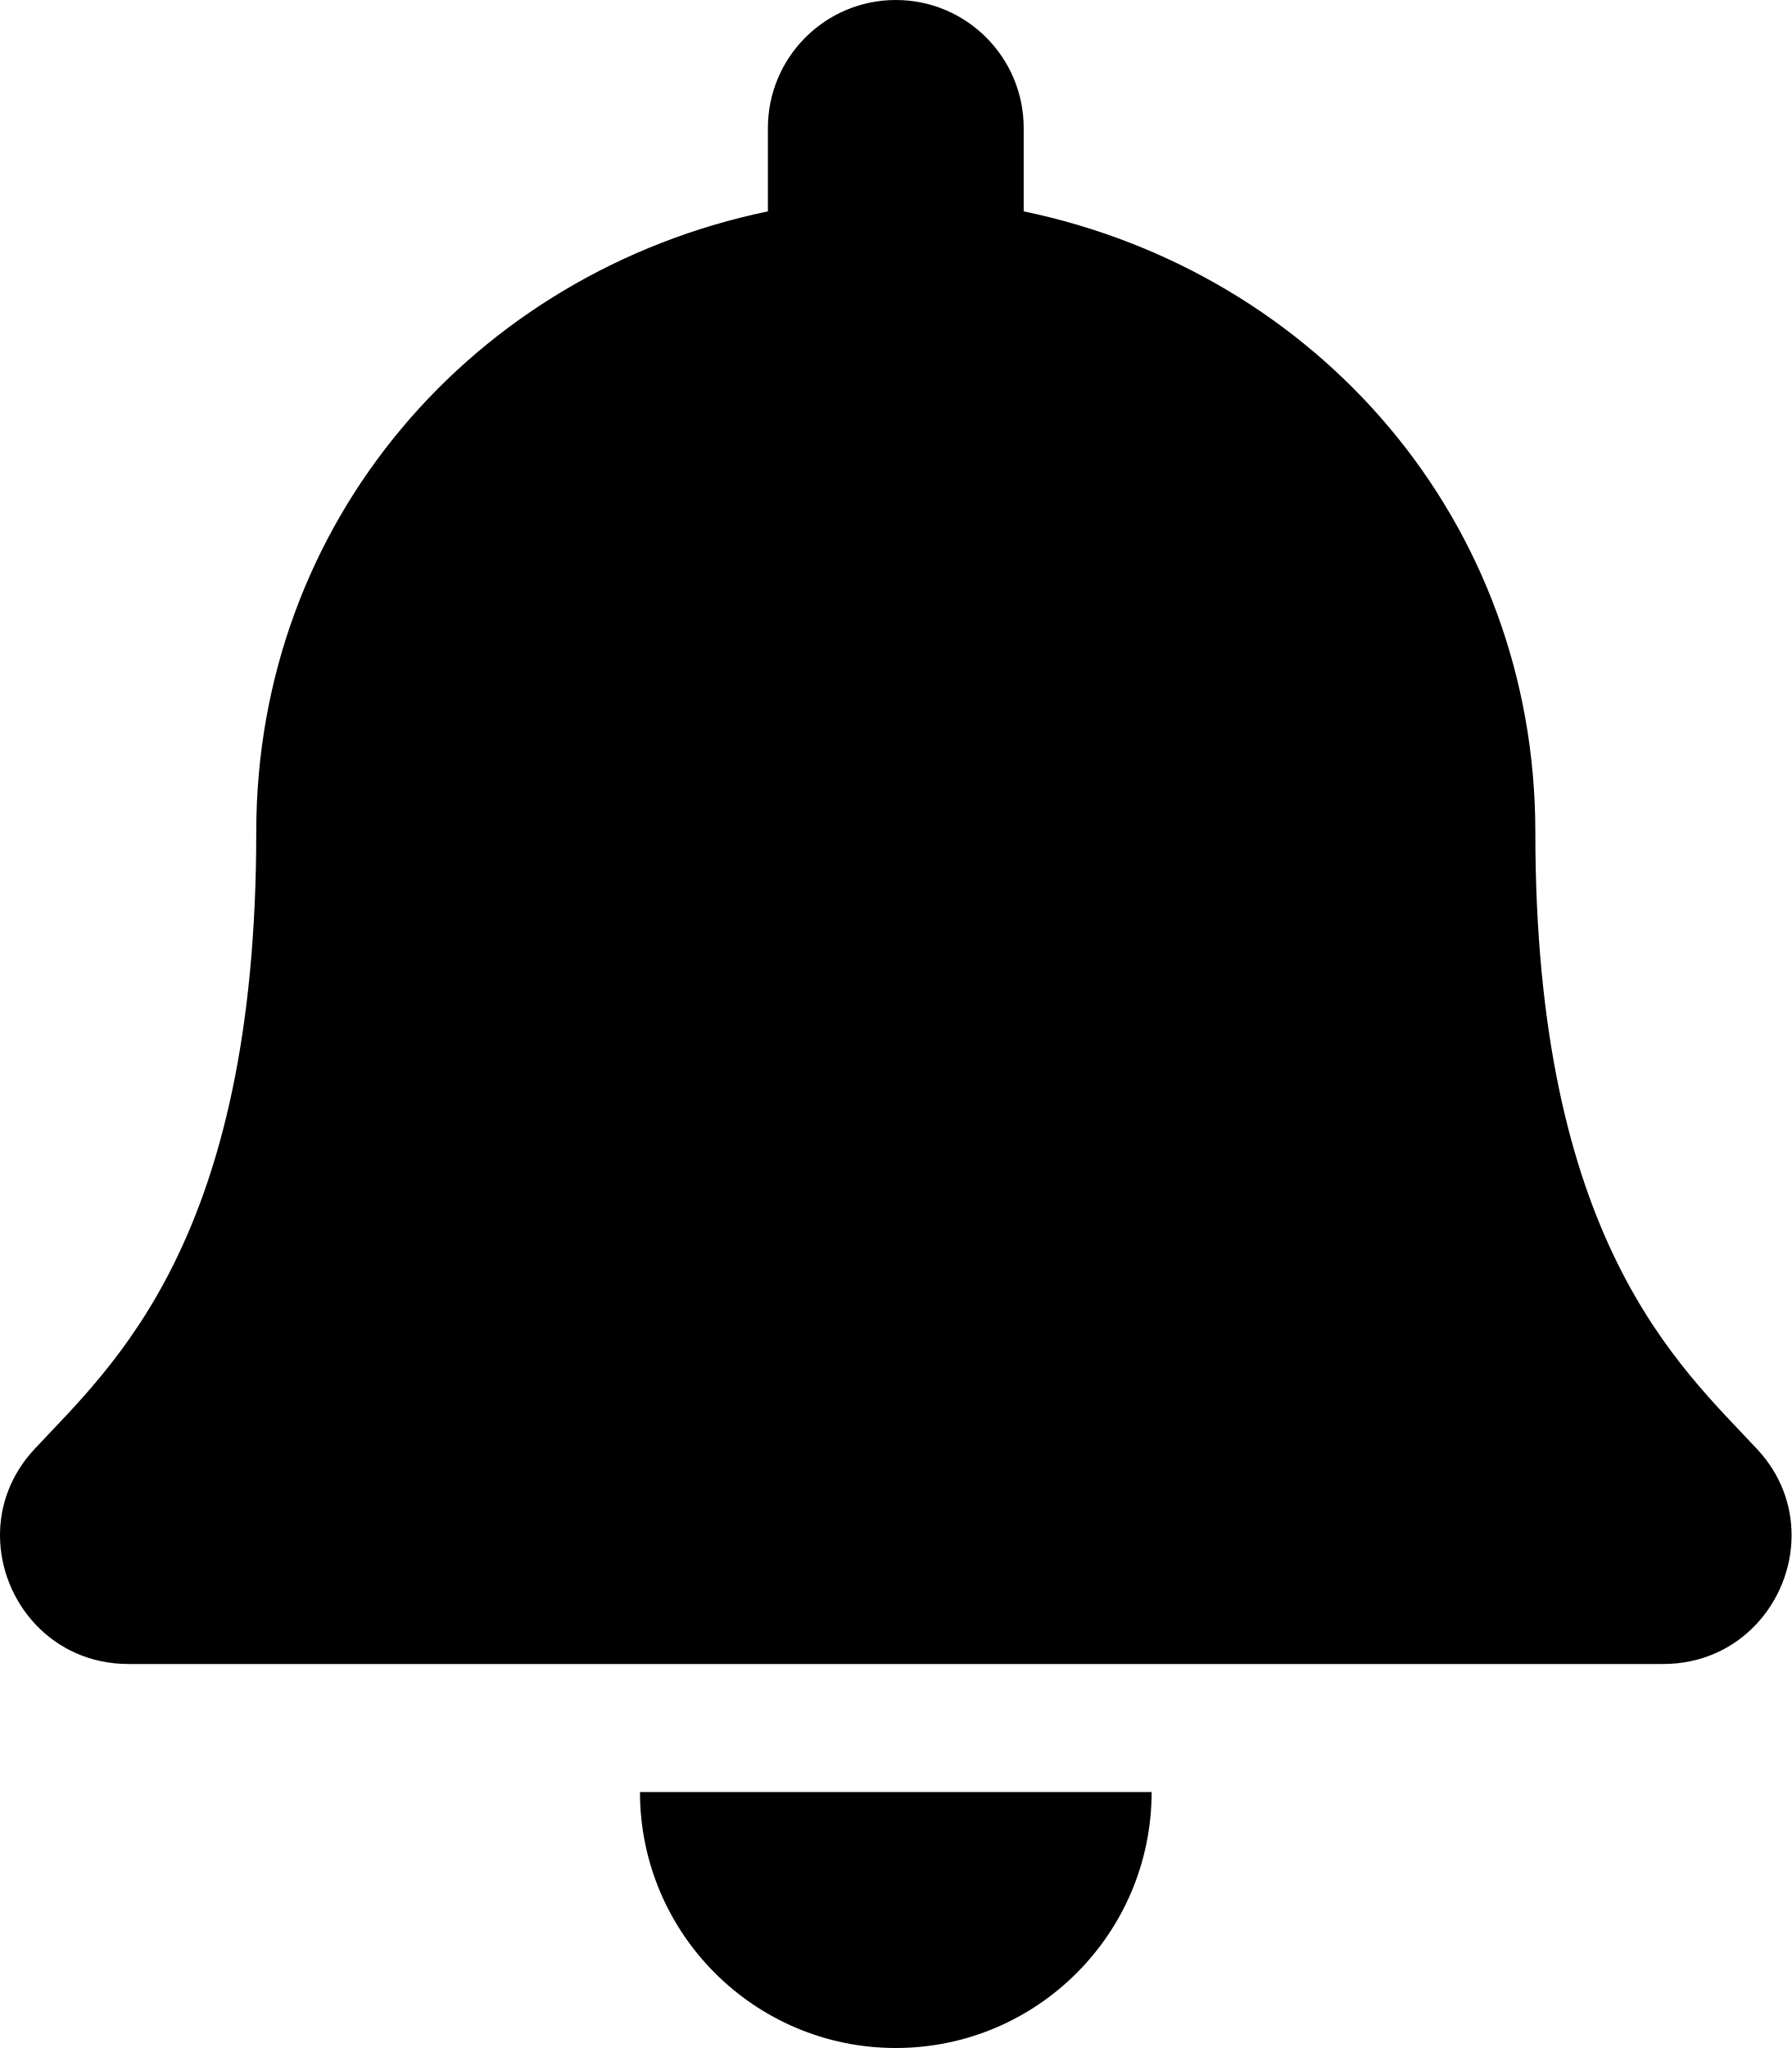
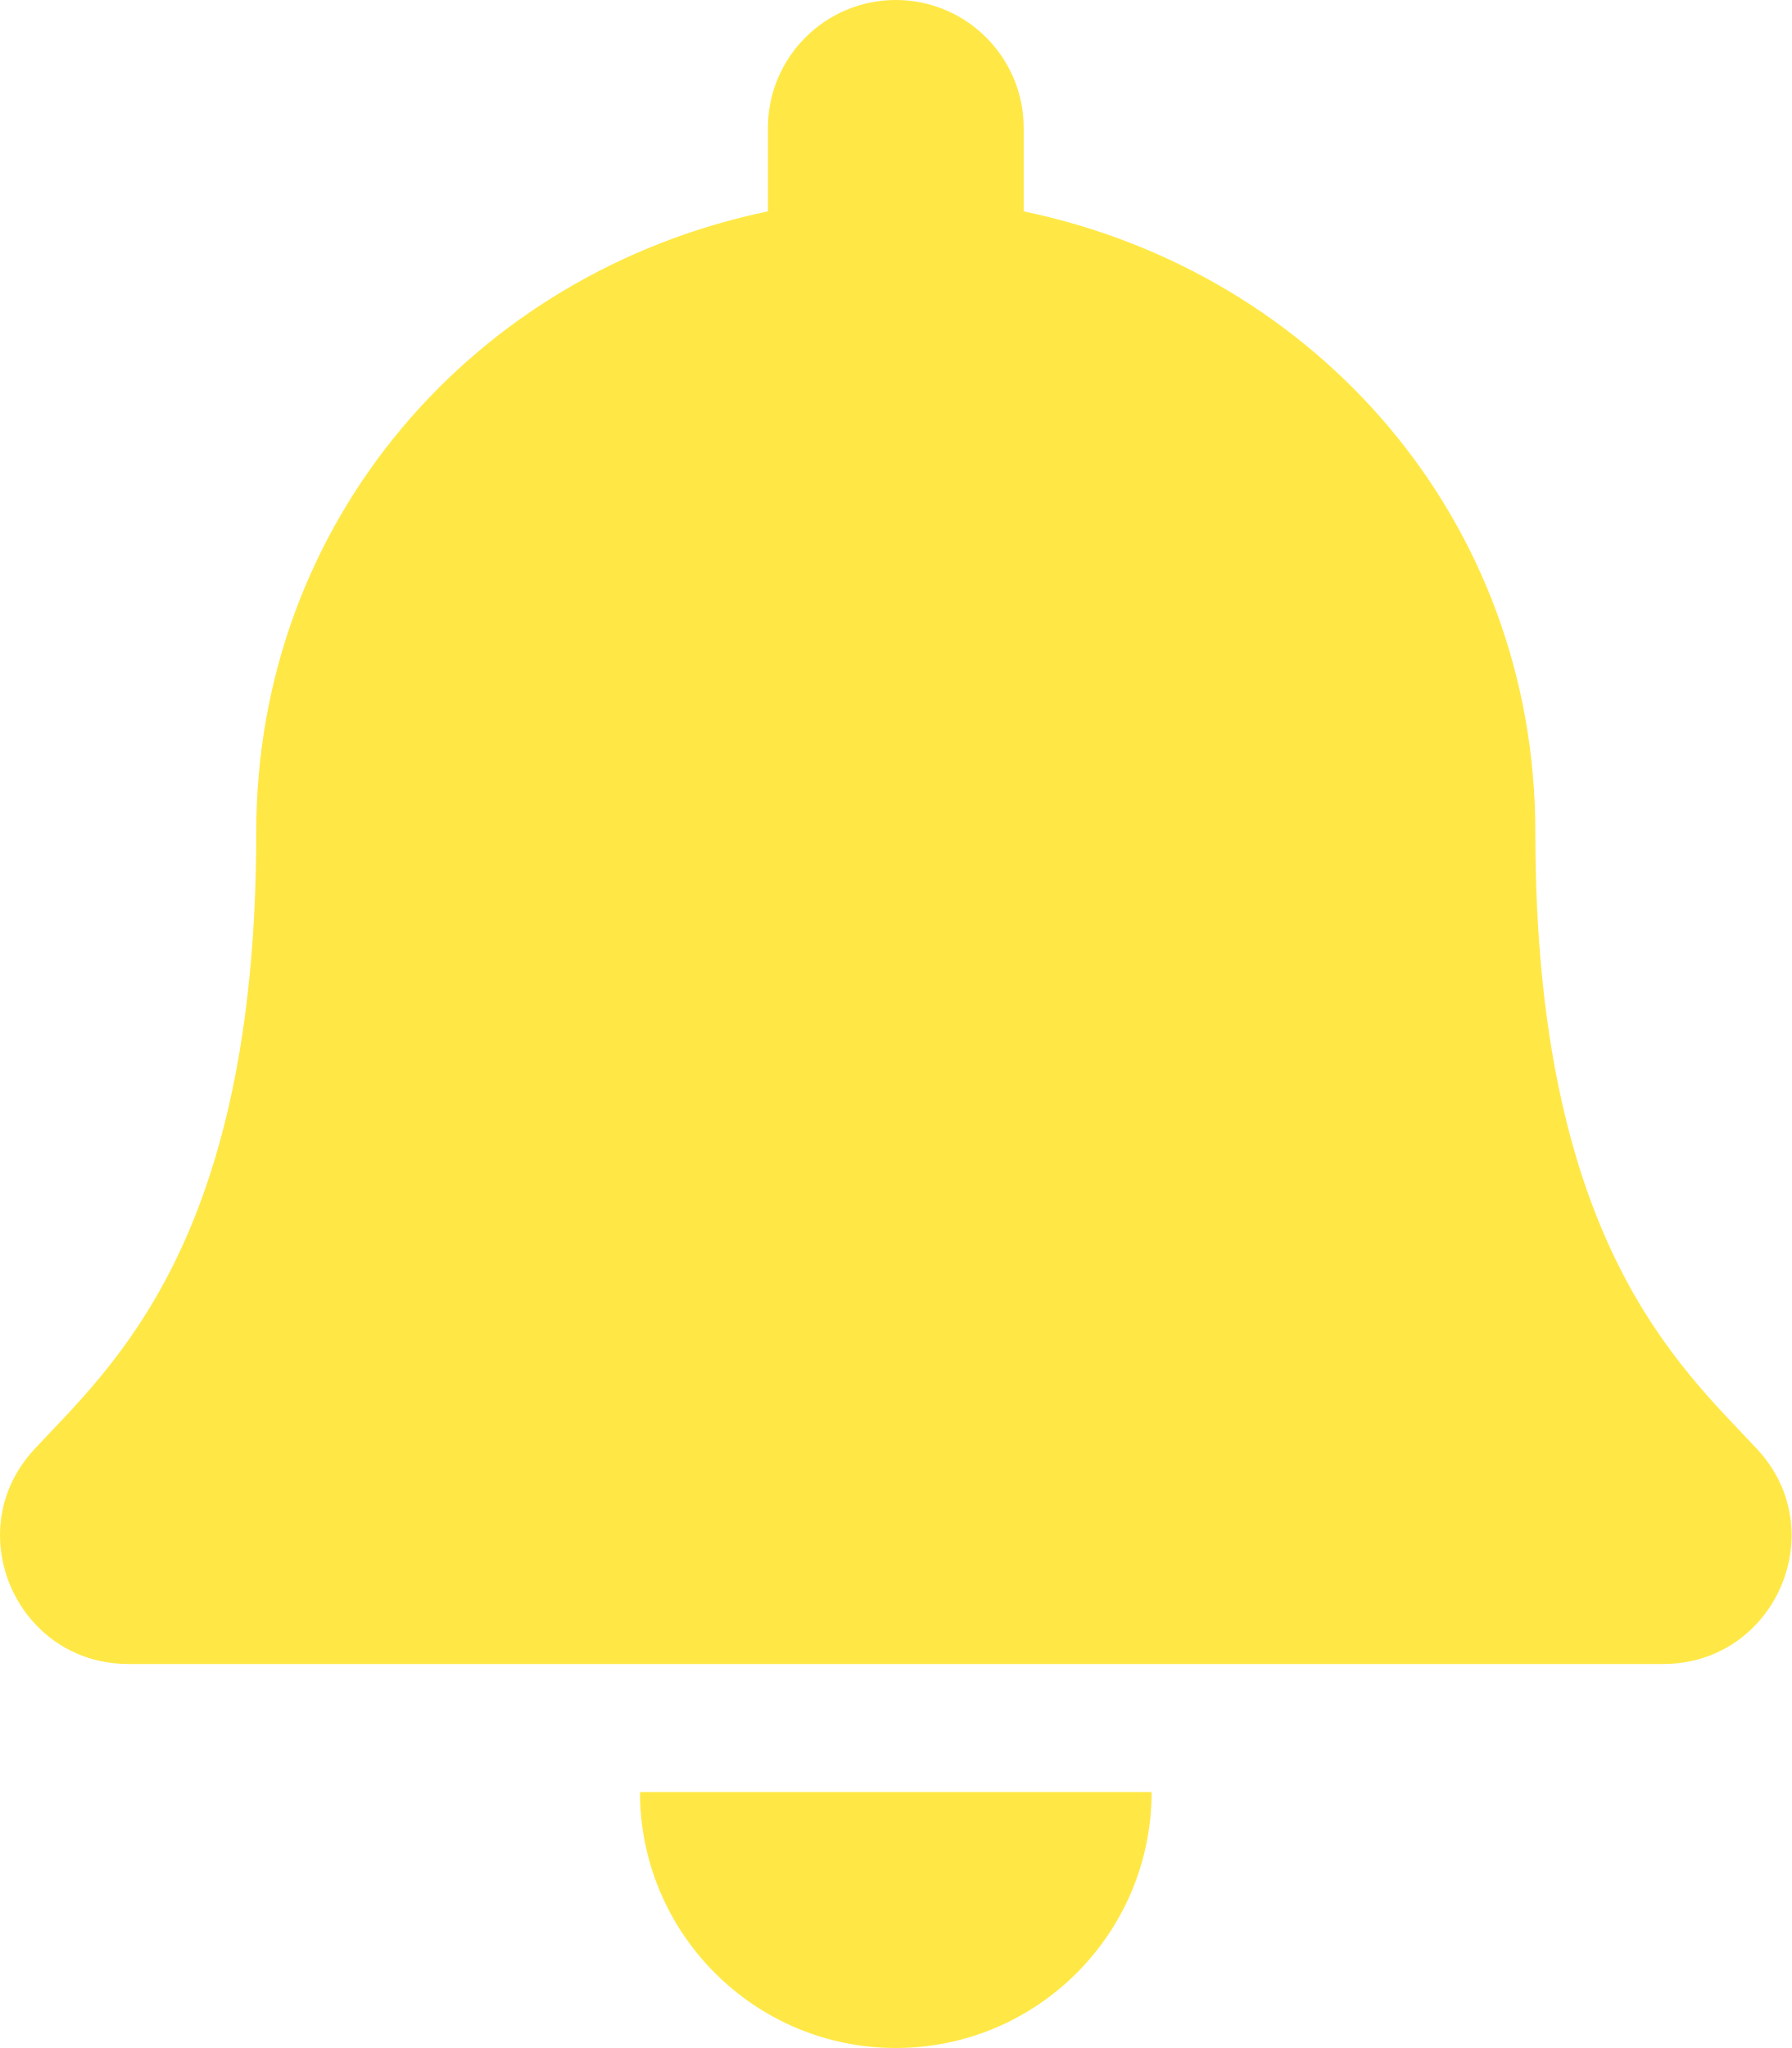
<svg xmlns="http://www.w3.org/2000/svg" aria-hidden="true" focusable="false" data-prefix="fas" data-icon="bell" class="svg-inline--fa fa-bell fa-w-14" role="img" viewBox="0 0 448 512">
-   <path fill="currentColor" d="M224 512c35.32 0 63.97-28.65 63.97-64H160.03c0 35.35 28.65 64 63.97 64zm215.39-149.71c-19.32-20.76-55.47-51.99-55.47-154.29 0-77.7-54.48-139.9-127.94-155.16V32c0-17.67-14.32-32-31.98-32s-31.98 14.33-31.98 32v20.84C118.56 68.1 64.08 130.3 64.08 208c0 102.3-36.15 133.53-55.47 154.29-6 6.45-8.66 14.16-8.61 21.71.11 16.4 12.98 32 32.1 32h383.8c19.12 0 32-15.6 32.1-32 .05-7.55-2.61-15.27-8.61-21.71z" />
+   <path fill="#ffe845" d="M224 512c35.32 0 63.97-28.65 63.97-64H160.03c0 35.35 28.65 64 63.97 64zm215.39-149.71c-19.32-20.76-55.47-51.99-55.47-154.29 0-77.7-54.48-139.9-127.94-155.16V32c0-17.67-14.32-32-31.98-32s-31.98 14.33-31.98 32v20.84C118.56 68.1 64.08 130.3 64.08 208c0 102.3-36.15 133.53-55.47 154.29-6 6.45-8.66 14.16-8.61 21.71.11 16.4 12.98 32 32.1 32h383.8c19.12 0 32-15.6 32.1-32 .05-7.55-2.61-15.27-8.61-21.71z" />
</svg>
